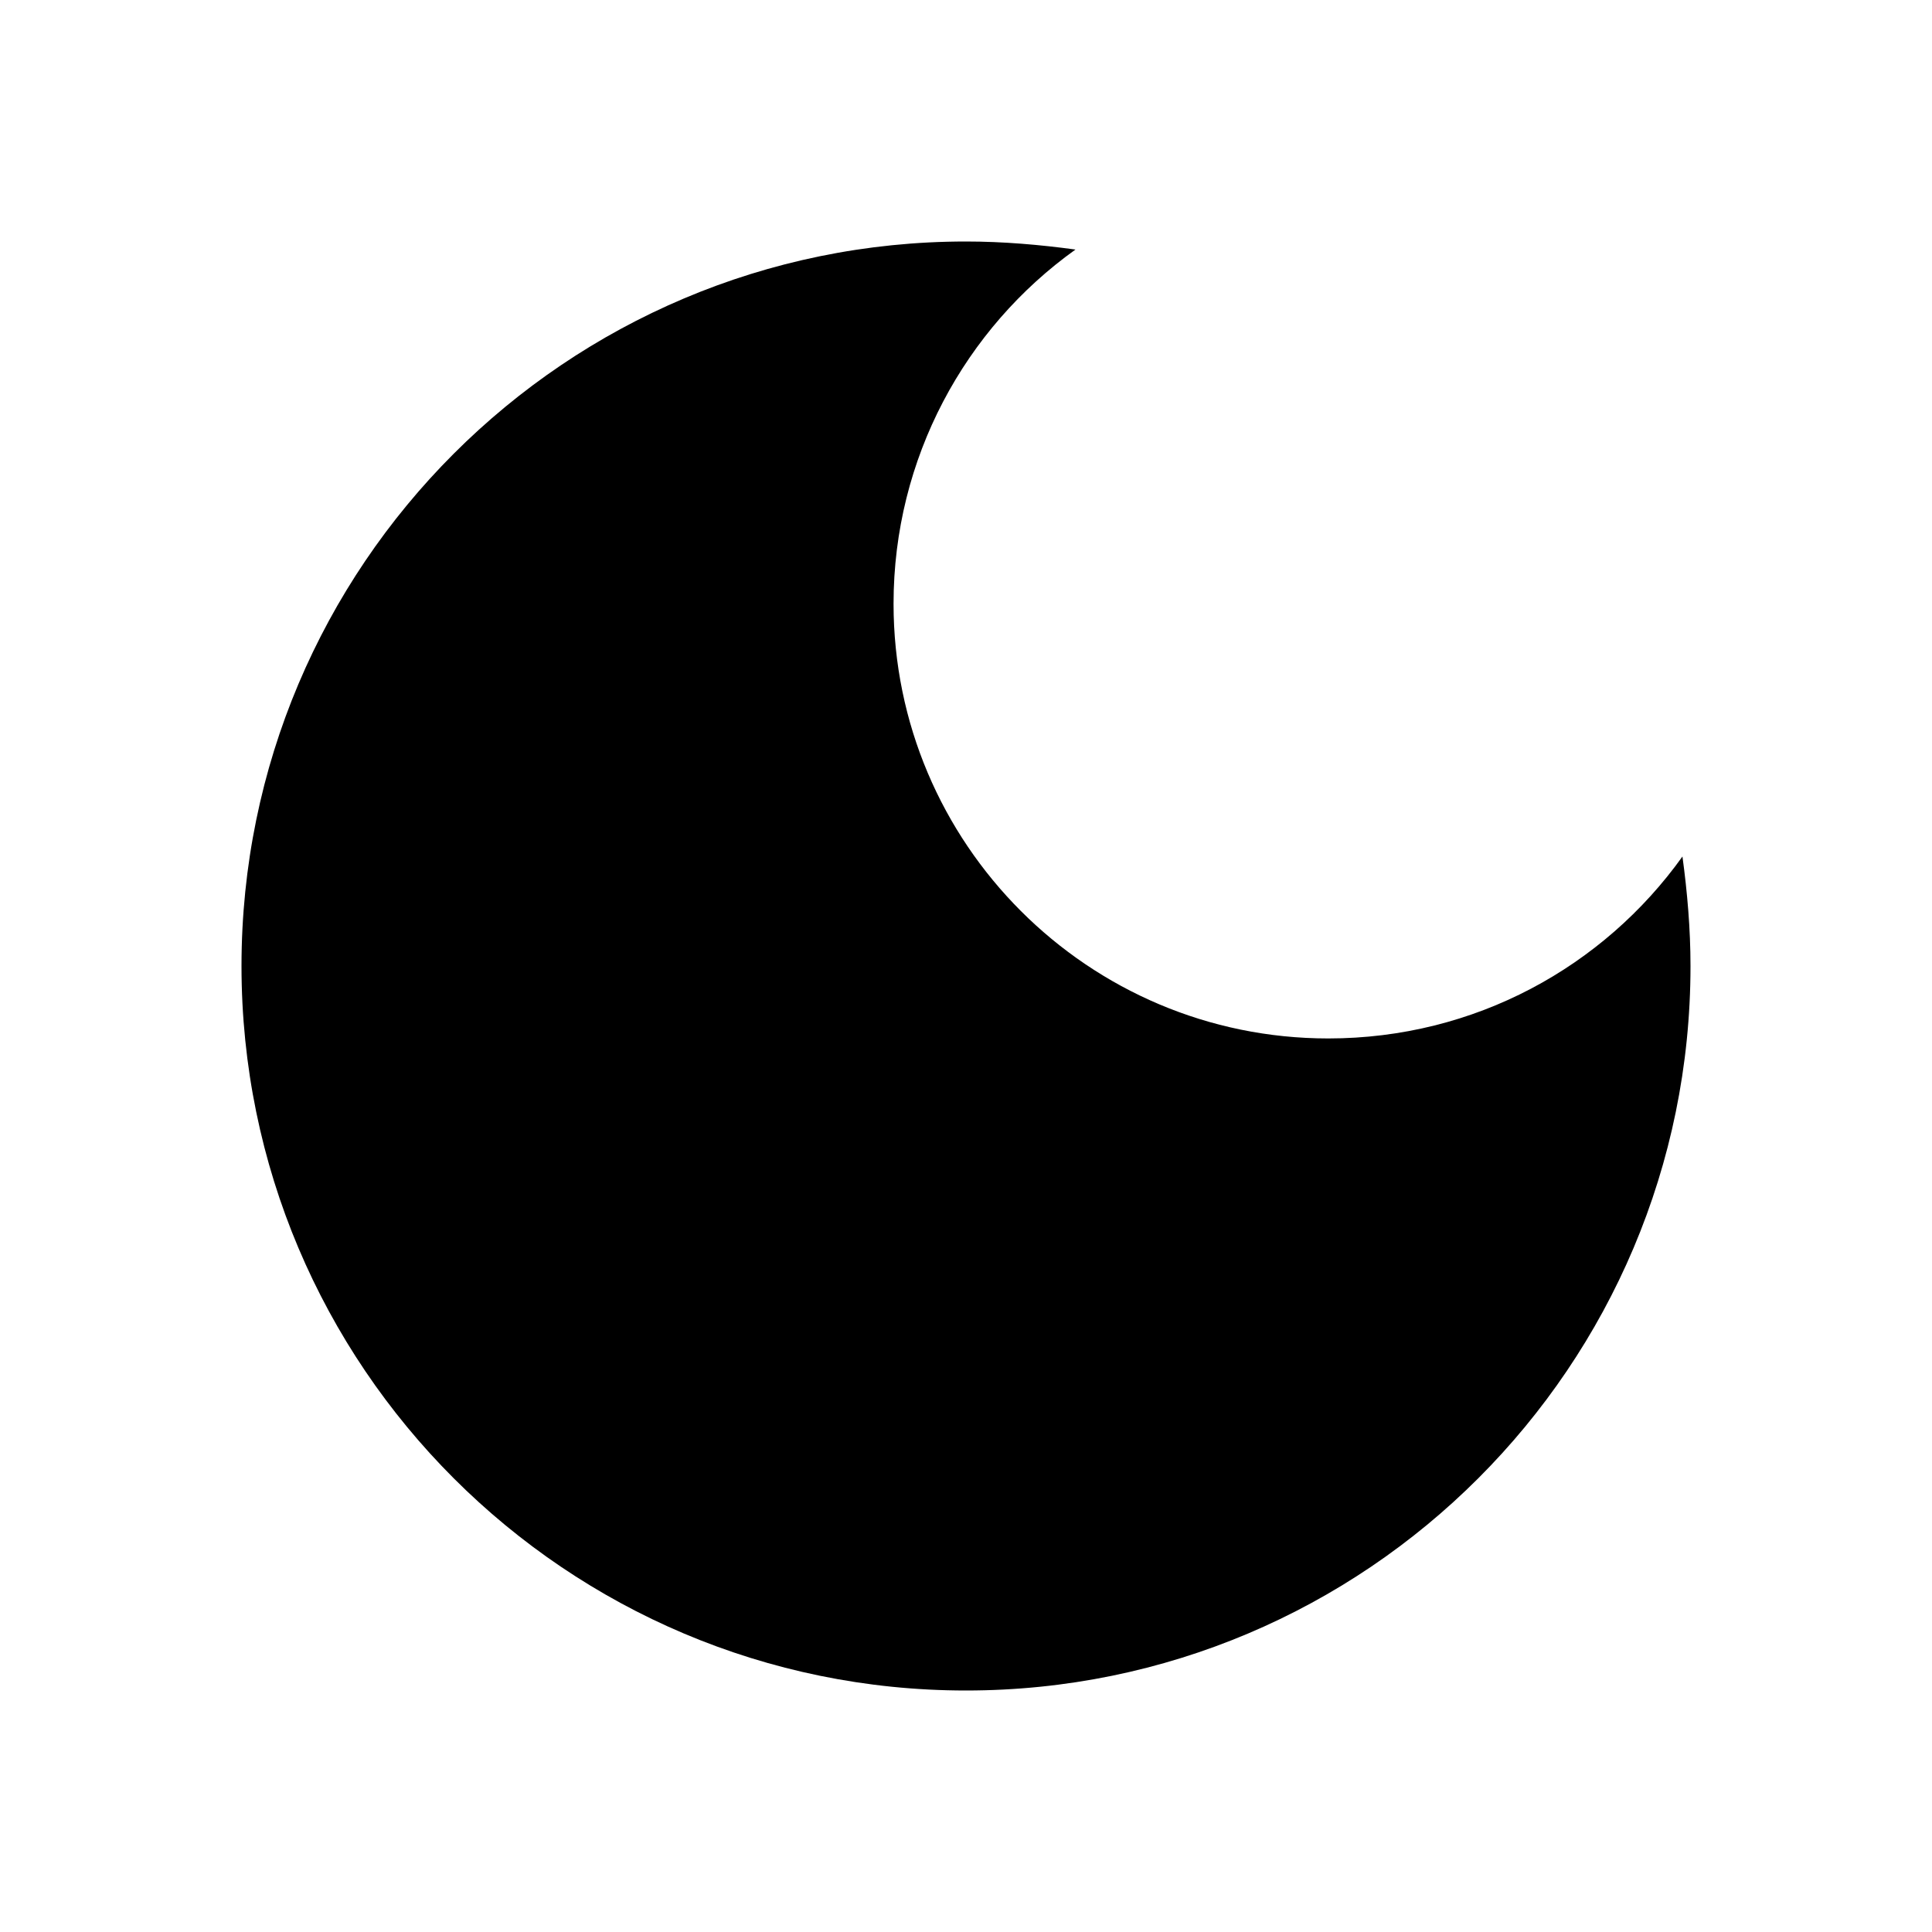
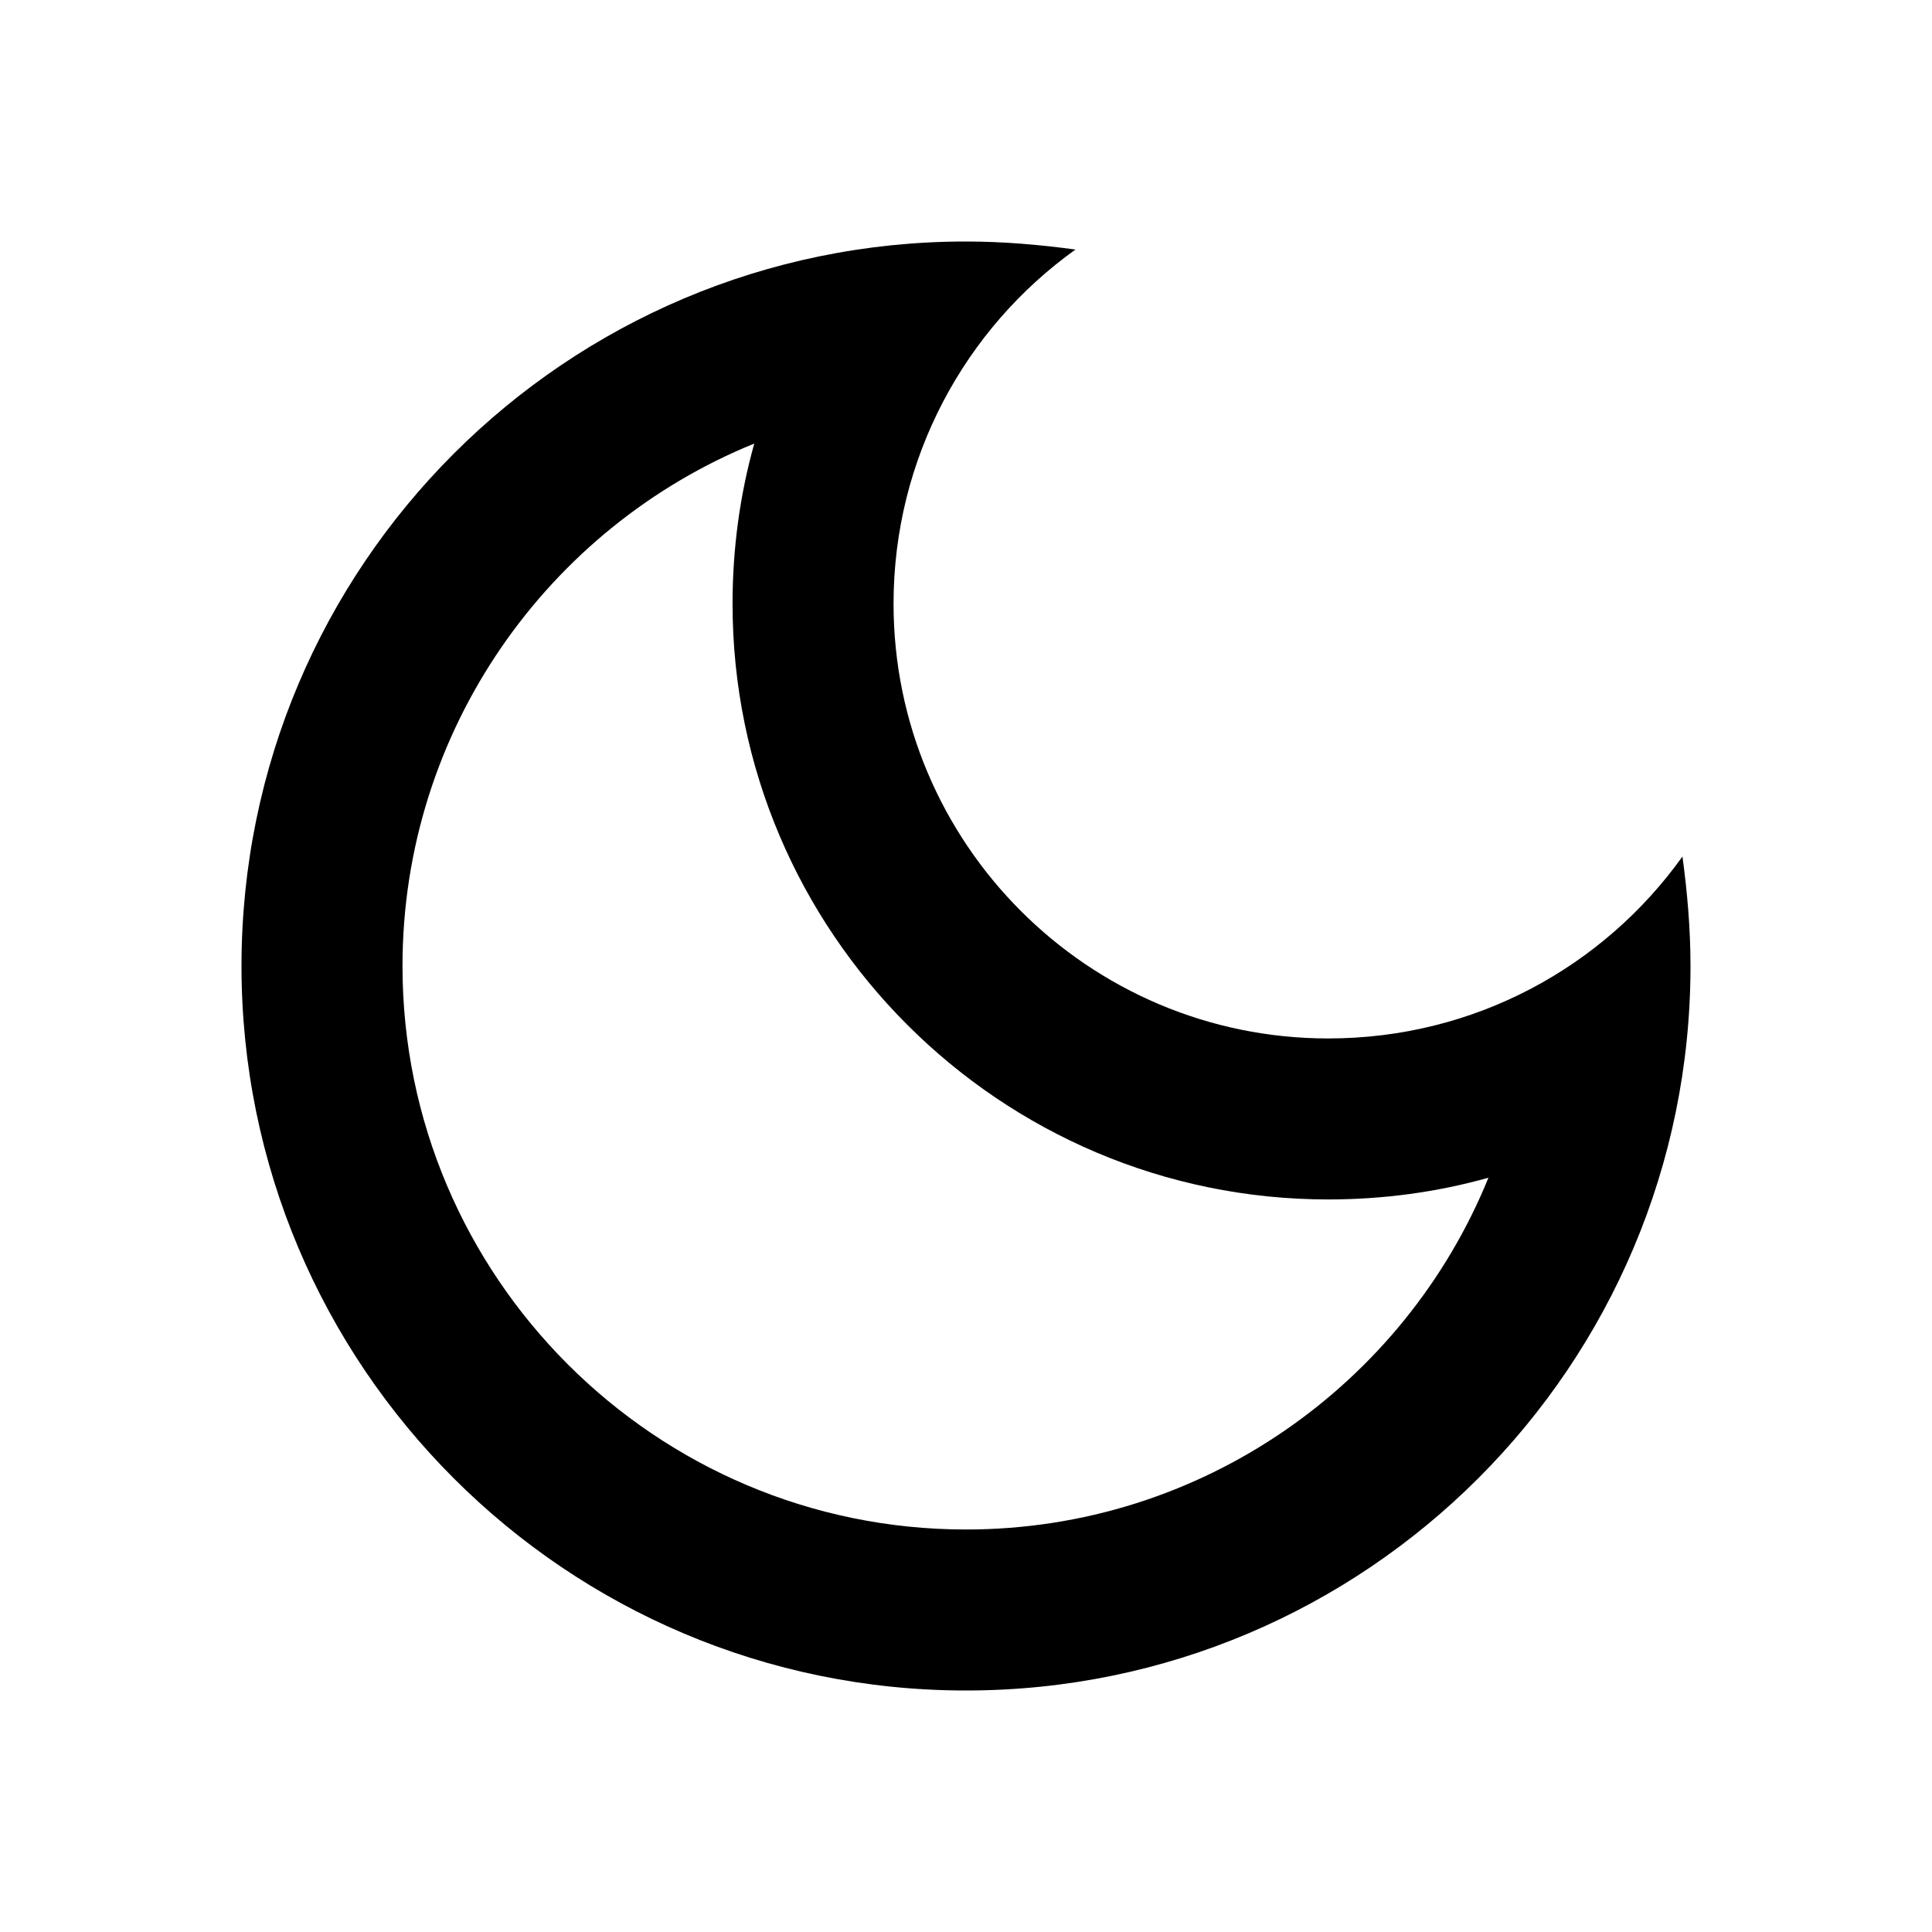
<svg xmlns="http://www.w3.org/2000/svg" enable-background="new 0 0 24 24" viewBox="0 0 24 24" fill="black" width="18px" height="18px">
  <rect fill="none" height="24" width="24" />
-   <path d="M12,3c-4.97,0-9,4.03-9,9s4.03,9,9,9s9-4.03,9-9c0-0.46-0.04-0.92-0.1-1.36c-0.98,1.37-2.58,2.26-4.4,2.26 c-2.98,0-5.4-2.42-5.4-5.4c0-1.81,0.89-3.42,2.26-4.4C12.92,3.04,12.46,3,12,3L12,3z" />
+   <path d="M9.37,5.51C9.19,6.15,9.1,6.82,9.1,7.5c0,4.08,3.32,7.4,7.4,7.4c0.68,0,1.35-0.09,1.99-0.27C17.45,17.19,14.93,19,12,19 c-3.86,0-7-3.14-7-7C5,9.07,6.81,6.55,9.37,5.51z M12,3c-4.97,0-9,4.03-9,9s4.03,9,9,9s9-4.03,9-9c0-0.46-0.04-0.92-0.1-1.36 c-0.98,1.37-2.58,2.26-4.4,2.26c-2.98,0-5.4-2.42-5.4-5.4c0-1.81,0.89-3.42,2.26-4.4C12.92,3.04,12.46,3,12,3L12,3z" />
</svg>
